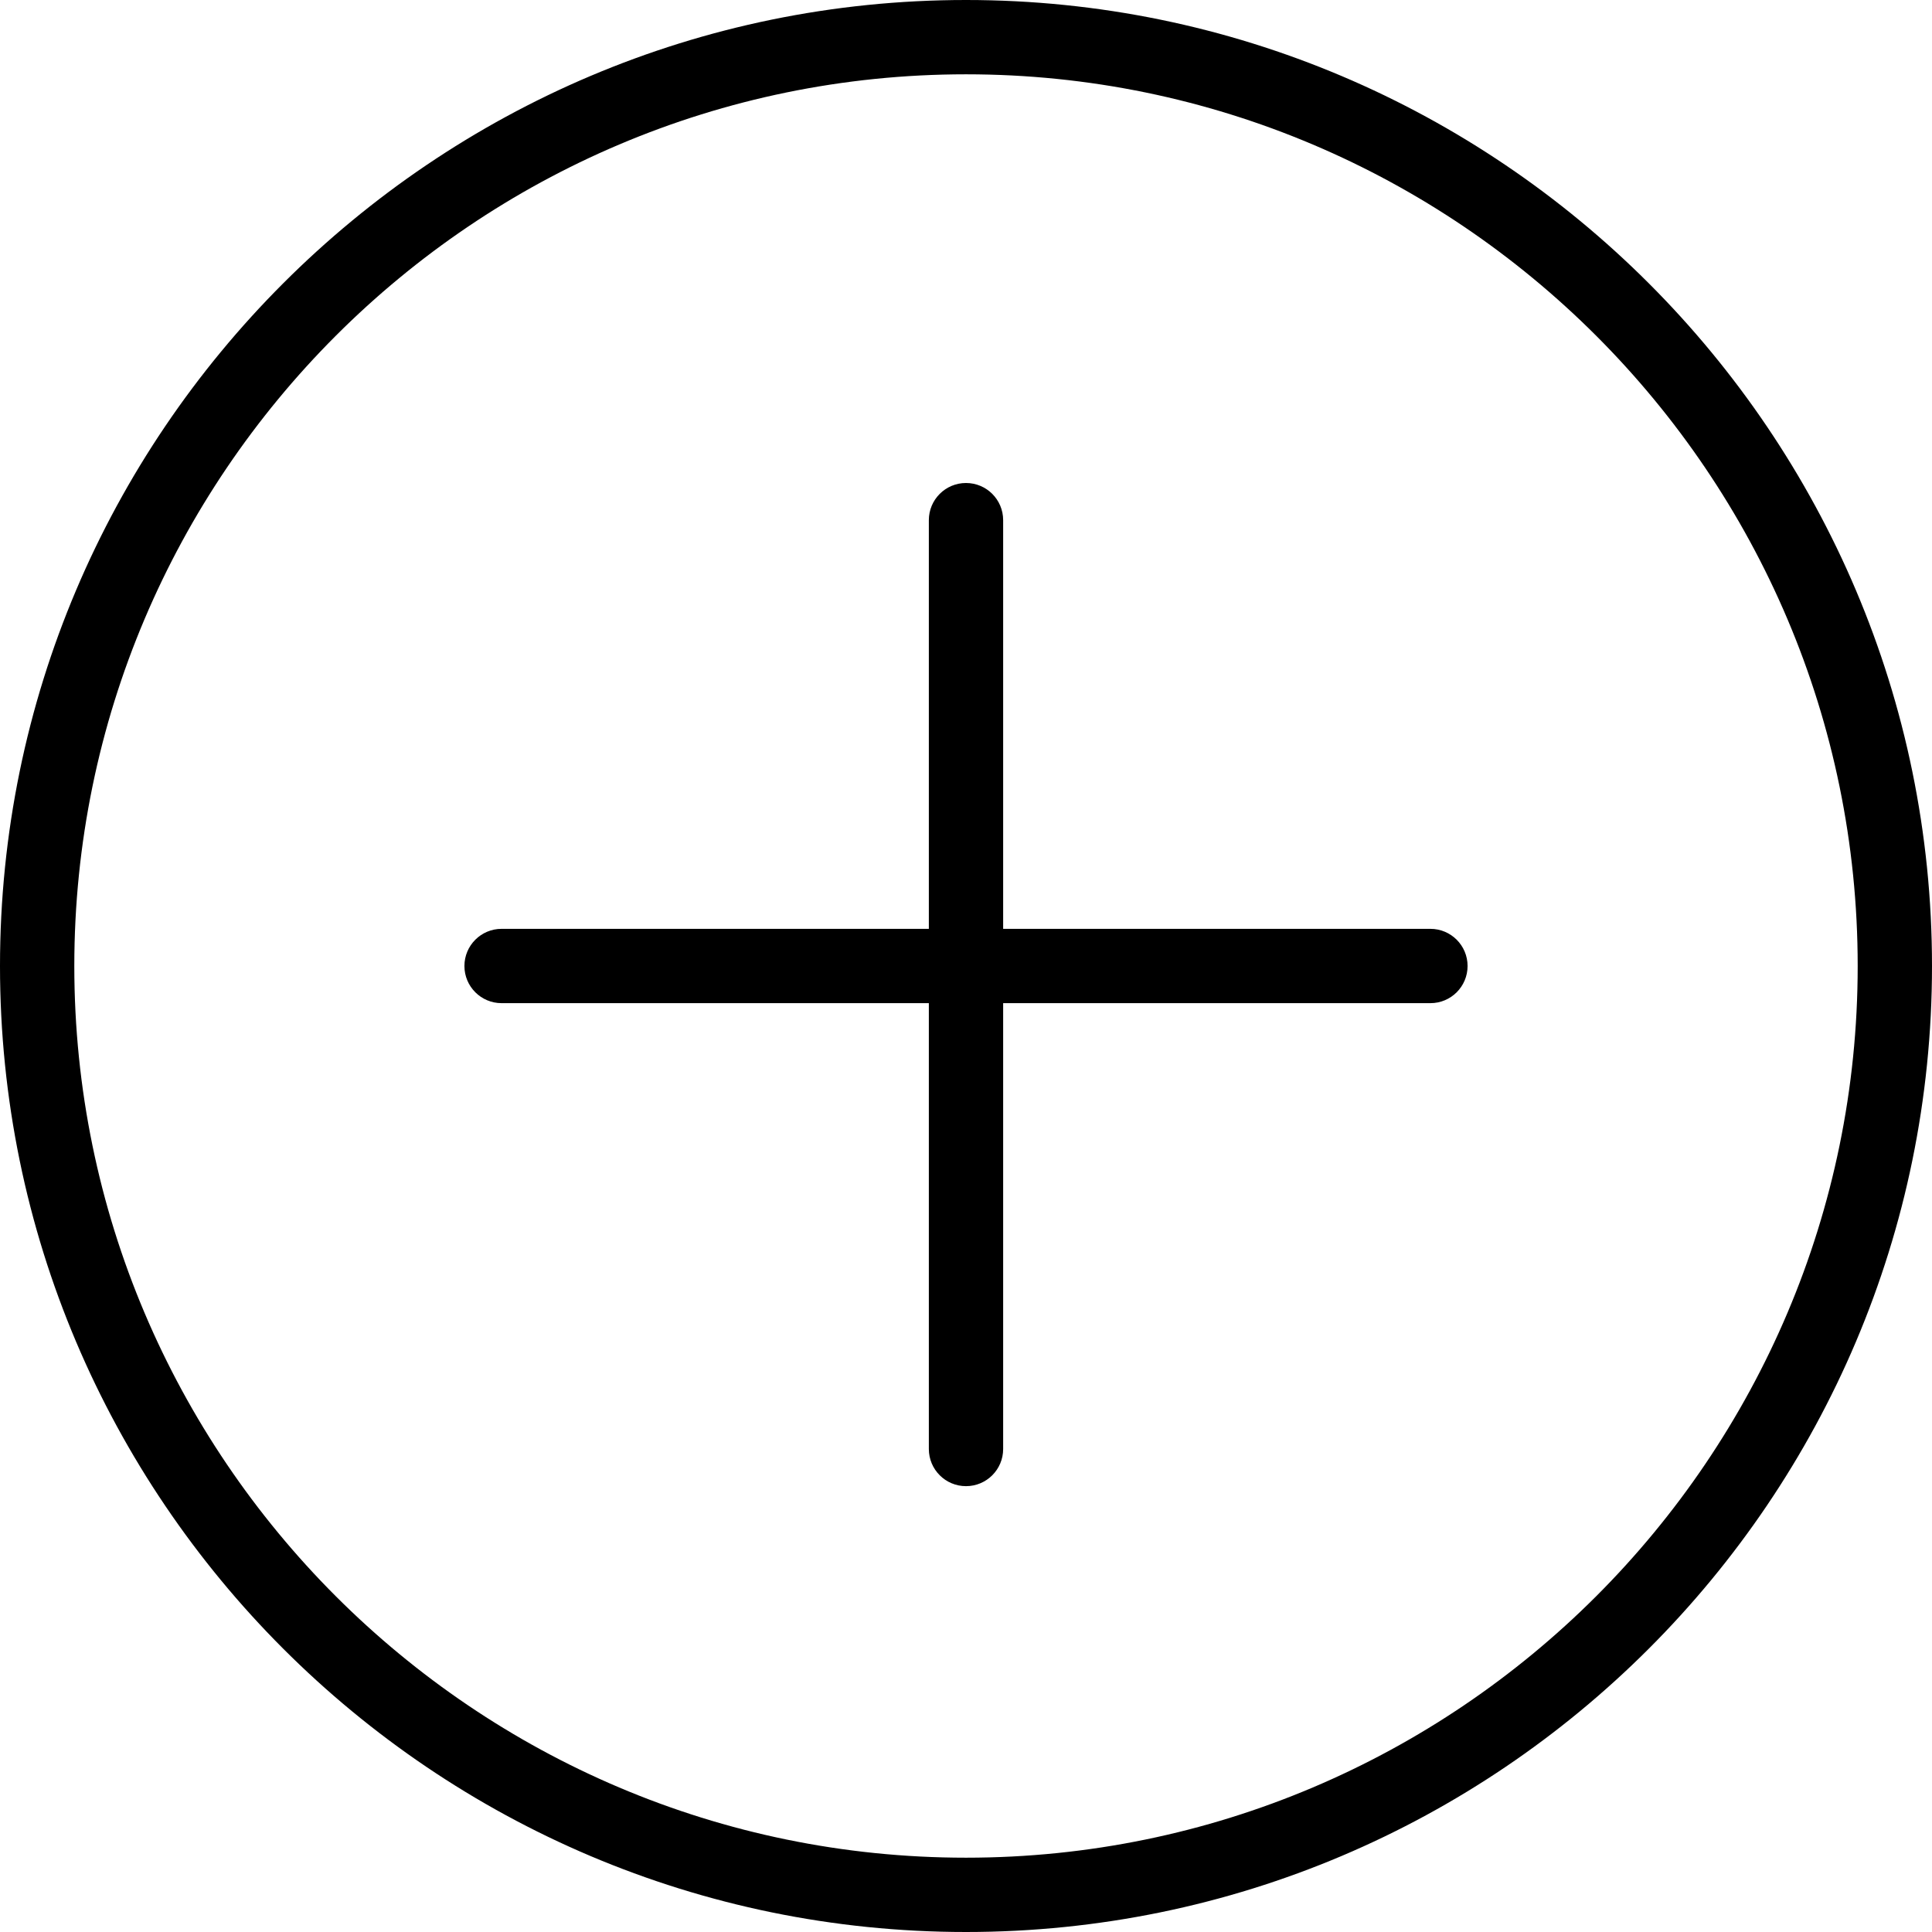
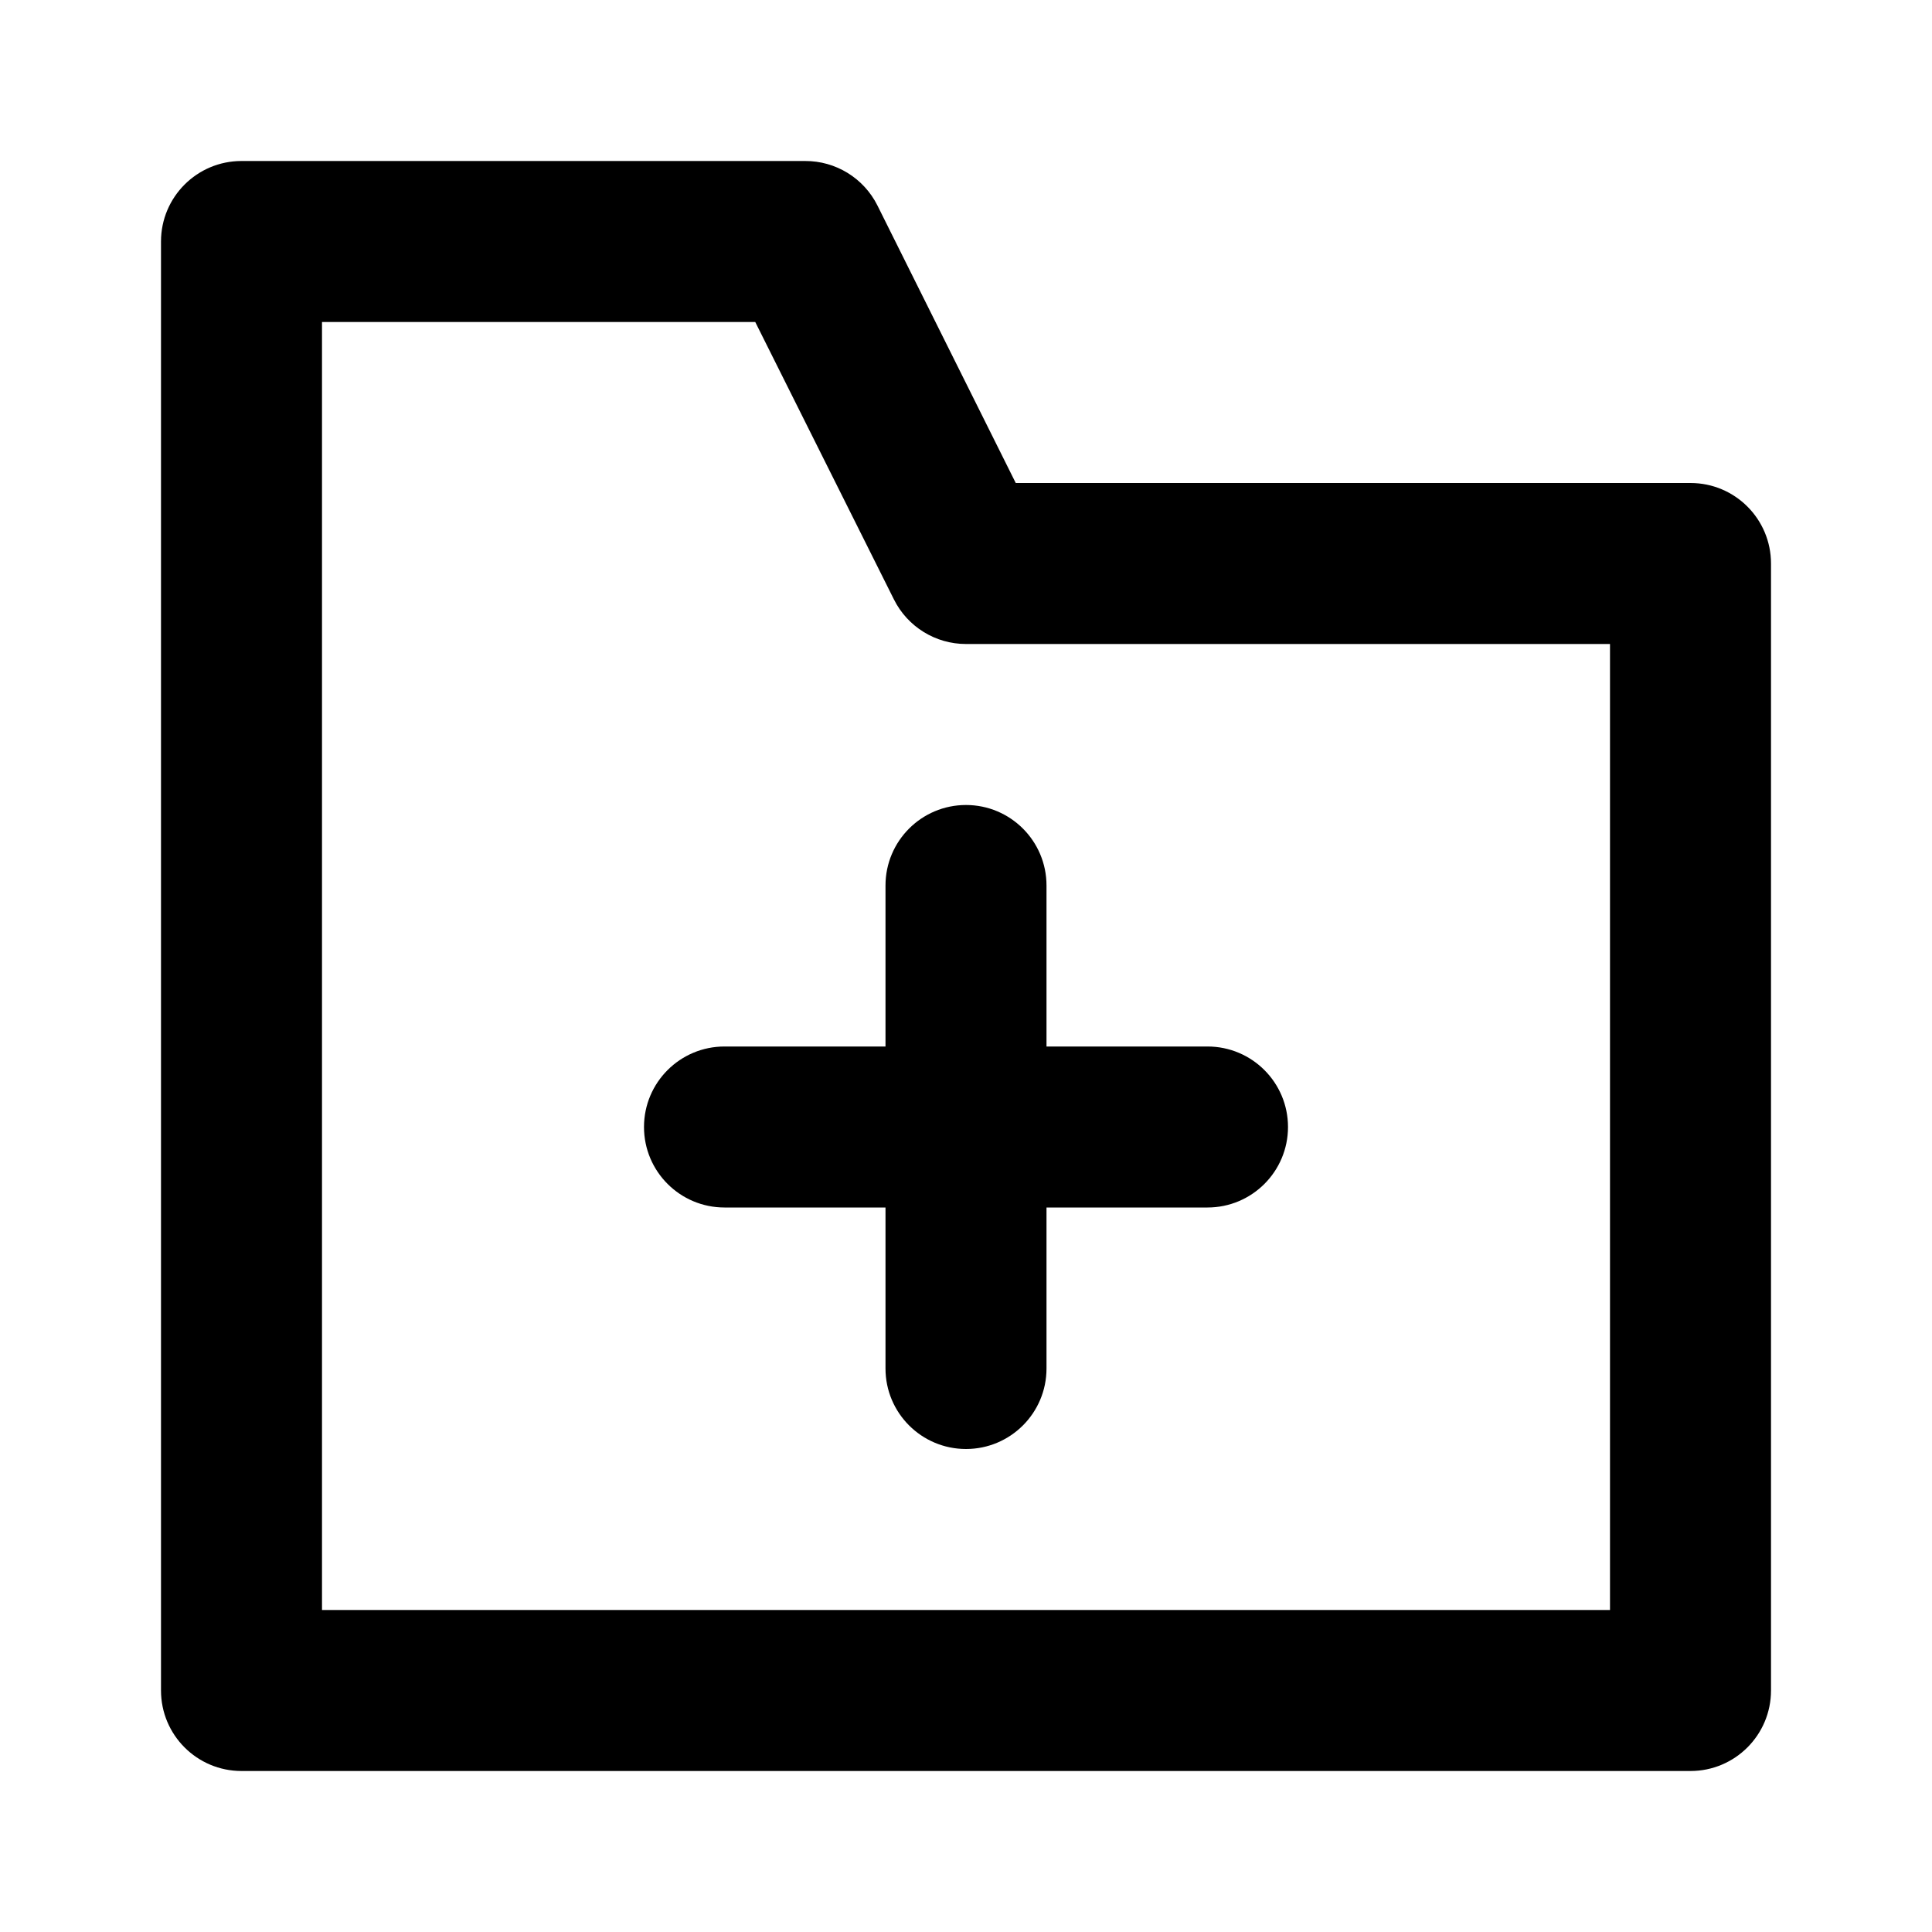
- <svg xmlns="http://www.w3.org/2000/svg" fill="#000000" version="1.1" id="Capa_1" viewBox="0 0 52 52" xml:space="preserve">
-   <g>
-     <path d="M26,0C11.664,0,0,11.663,0,26s11.664,26,26,26s26-11.663,26-26S40.336,0,26,0z M26,50C12.767,50,2,39.233,2,26   S12.767,2,26,2s24,10.767,24,24S39.233,50,26,50z" />
-     <path d="M38.5,25H27V14c0-0.553-0.448-1-1-1s-1,0.447-1,1v11H13.5c-0.552,0-1,0.447-1,1s0.448,1,1,1H25v12c0,0.553,0.448,1,1,1   s1-0.447,1-1V27h11.5c0.552,0,1-0.447,1-1S39.052,25,38.5,25z" />
-   </g>
+ <svg xmlns="http://www.w3.org/2000/svg" fill="#000000" width="800px" height="800px" viewBox="0 0 24 24">
+   <path d="M21,6H12.618L10.9,2.553A1,1,0,0,0,10,2H3A1,1,0,0,0,2,3V21a1,1,0,0,0,1,1H21a1,1,0,0,0,1-1V7A1,1,0,0,0,21,6ZM20,20H4V4H9.382l1.723,3.447A1,1,0,0,0,12,8h8ZM12,10a1,1,0,0,1,1,1v2h2a1,1,0,0,1,0,2H13v2a1,1,0,0,1-2,0V15H9a1,1,0,0,1,0-2h2V11A1,1,0,0,1,12,10Z" />
</svg>
